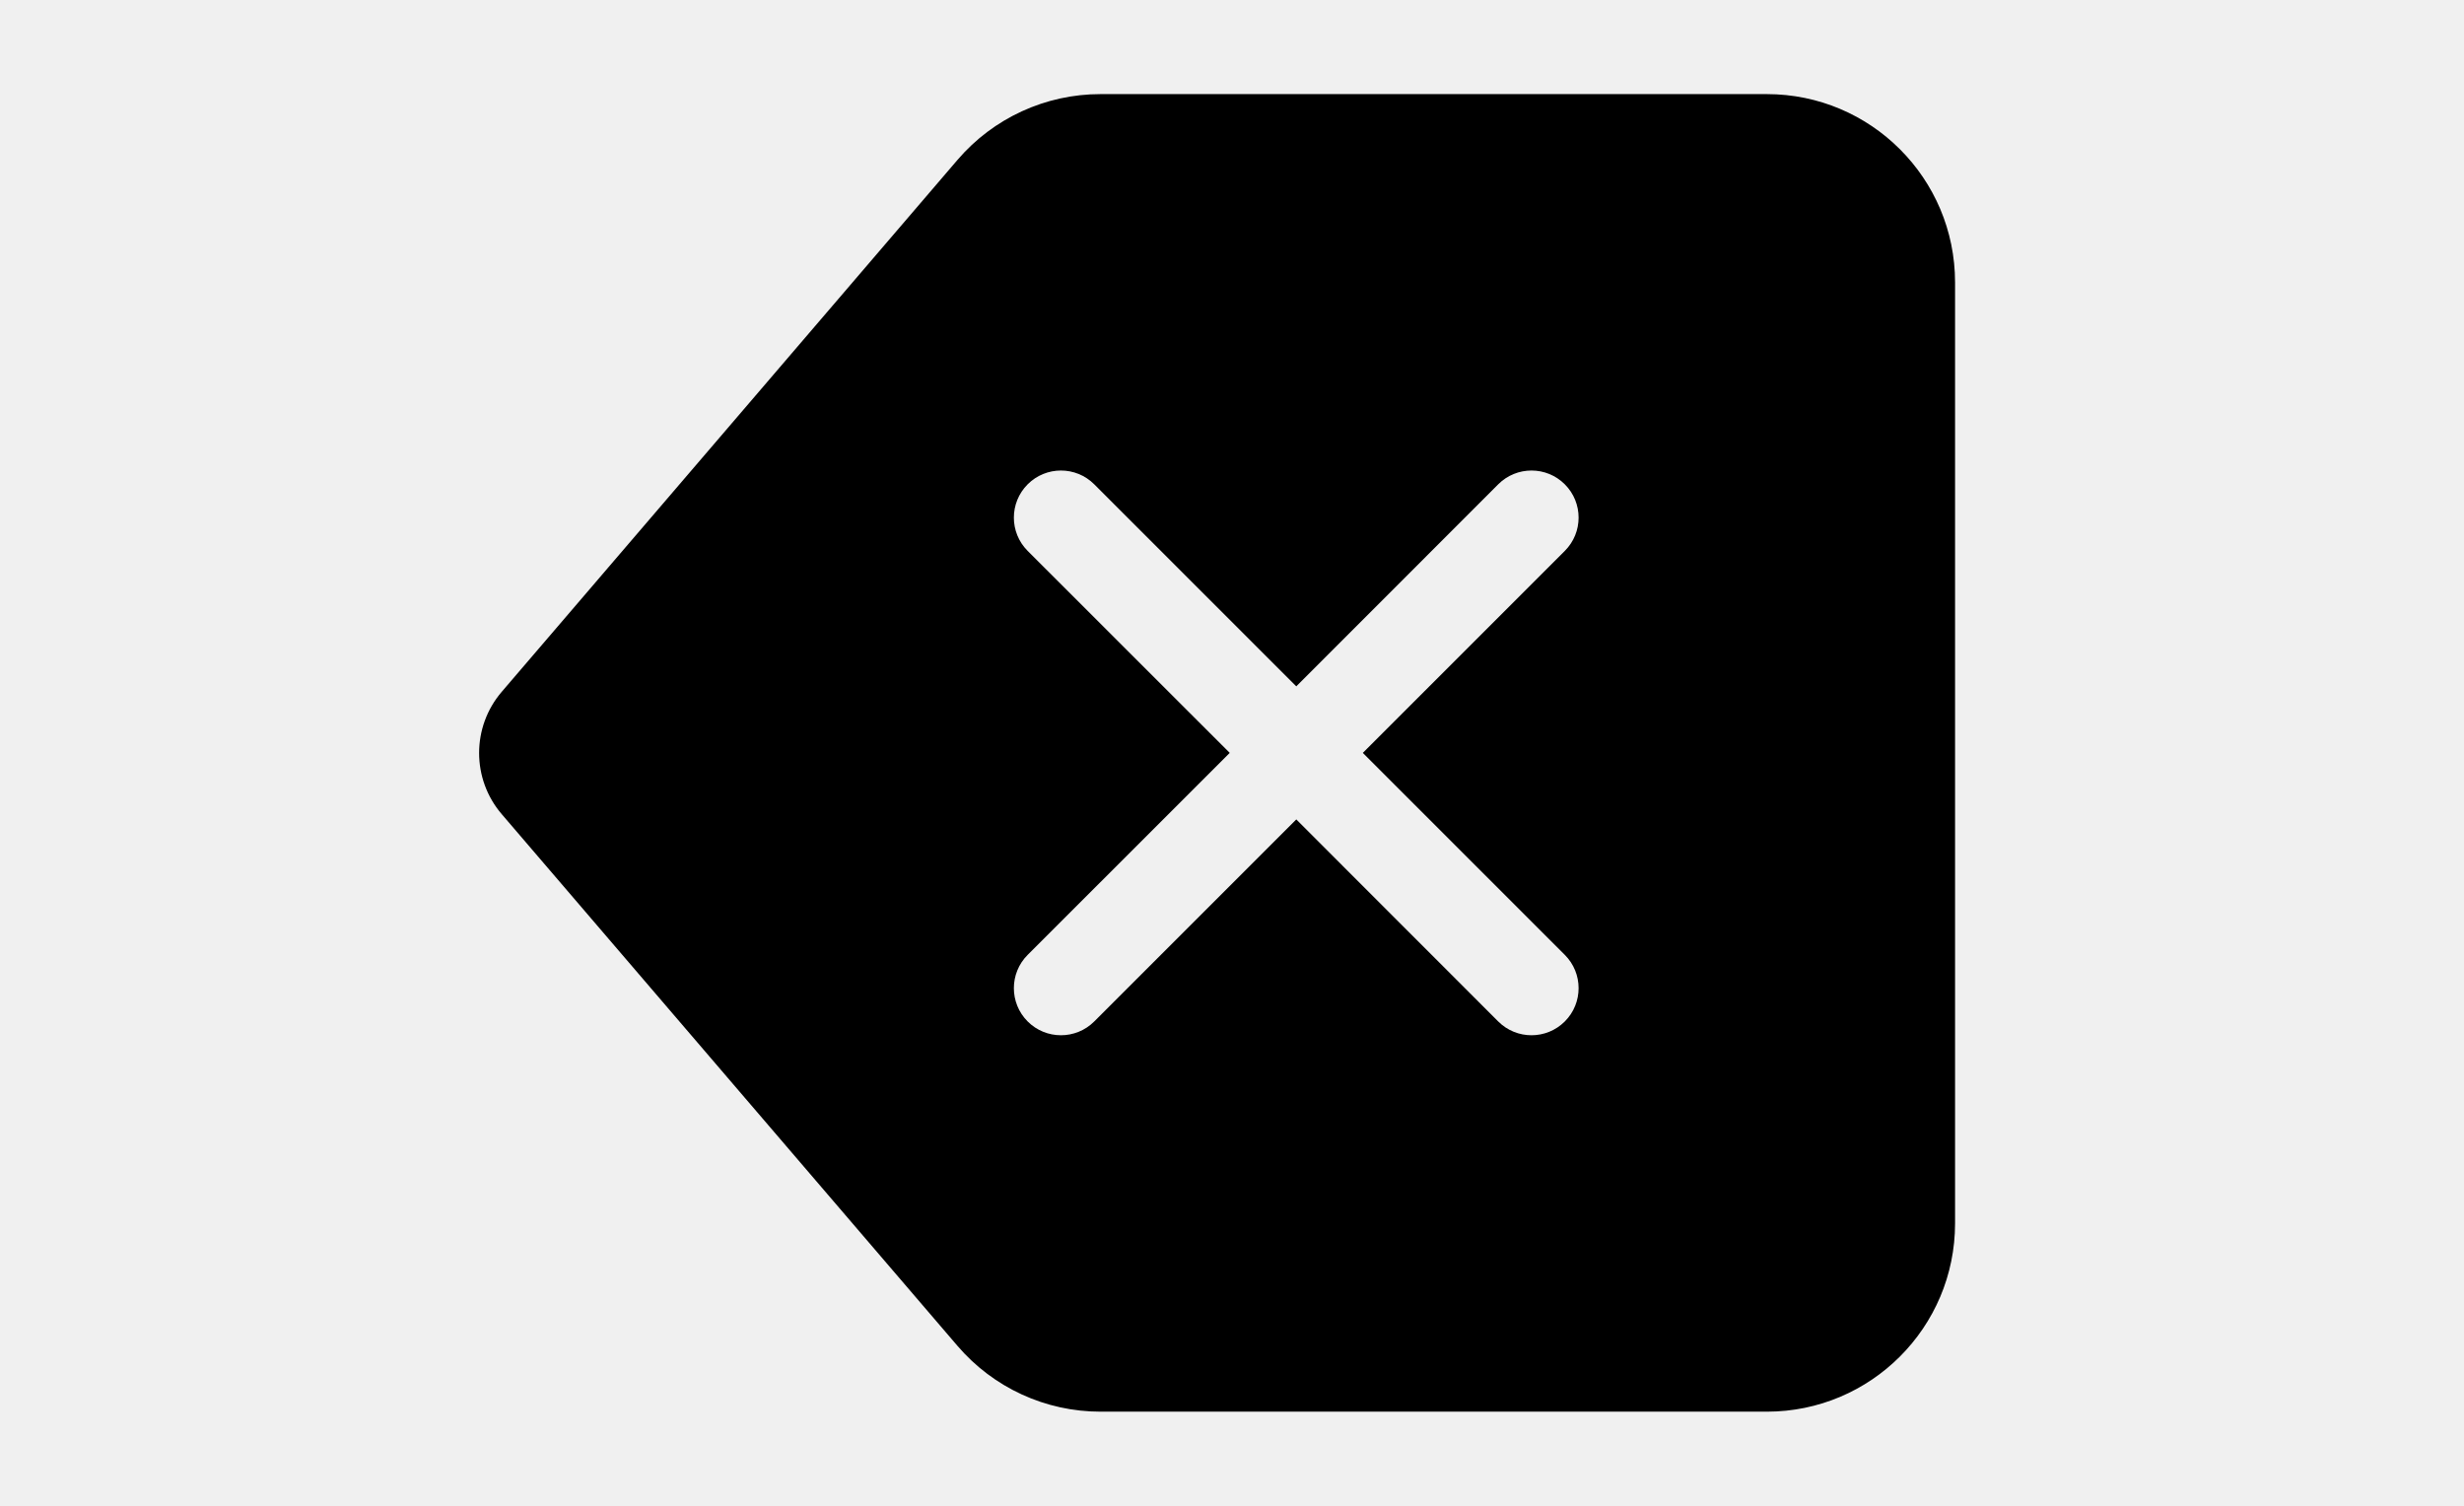
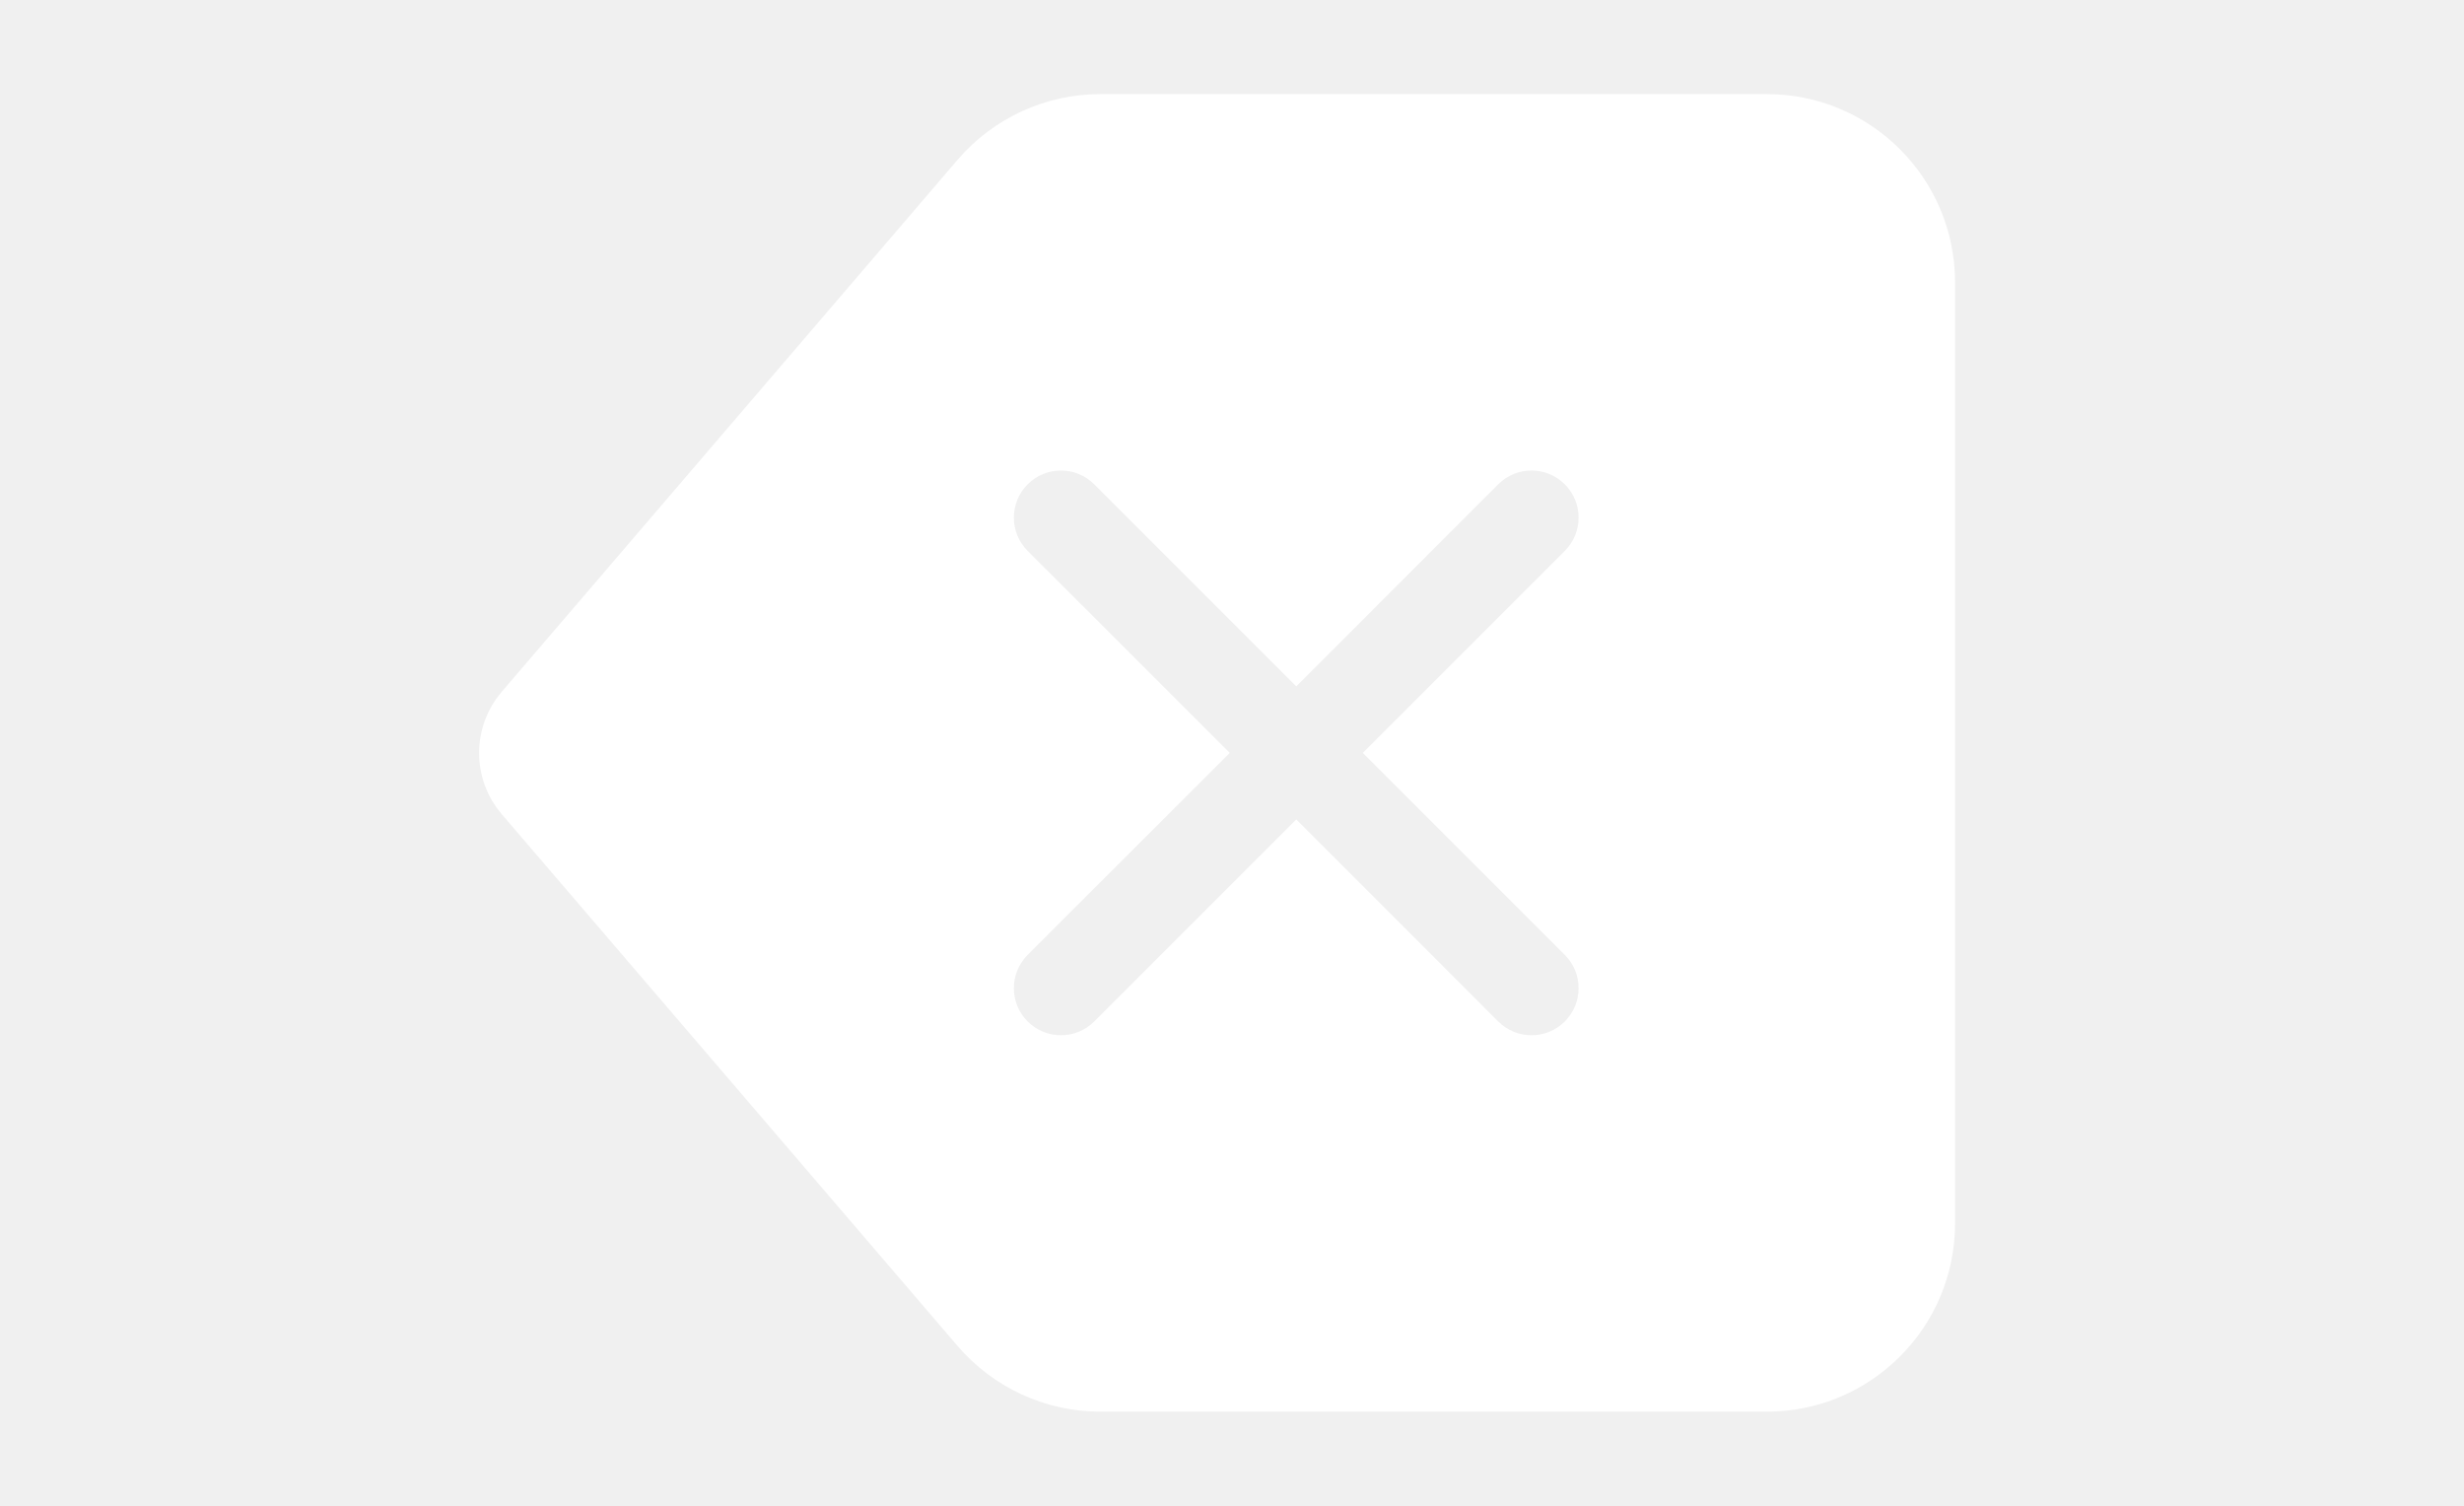
- <svg xmlns="http://www.w3.org/2000/svg" width="36" height="22" viewBox="0 0 16 16" class="bi bi-backspace-fill" fill="currentColor">
+ <svg xmlns="http://www.w3.org/2000/svg" width="36" height="22" viewBox="0 0 16 16" class="bi bi-backspace-fill" fill="#fff">
  <path fill-rule="evenodd" d="M15.683 3a2 2 0 0 0-2-2h-7.08a2 2 0 0 0-1.519.698L.241 7.35a1 1 0 0 0 0 1.302l4.843 5.65A2 2 0 0 0 6.603 15h7.08a2 2 0 0 0 2-2V3zM5.829 5.854a.5.5 0 1 1 .707-.708l2.147 2.147 2.146-2.147a.5.5 0 1 1 .707.708L9.39 8l2.146 2.146a.5.5 0 0 1-.707.708L8.683 8.707l-2.147 2.147a.5.5 0 0 1-.707-.708L7.976 8 5.829 5.854z" />
</svg>
